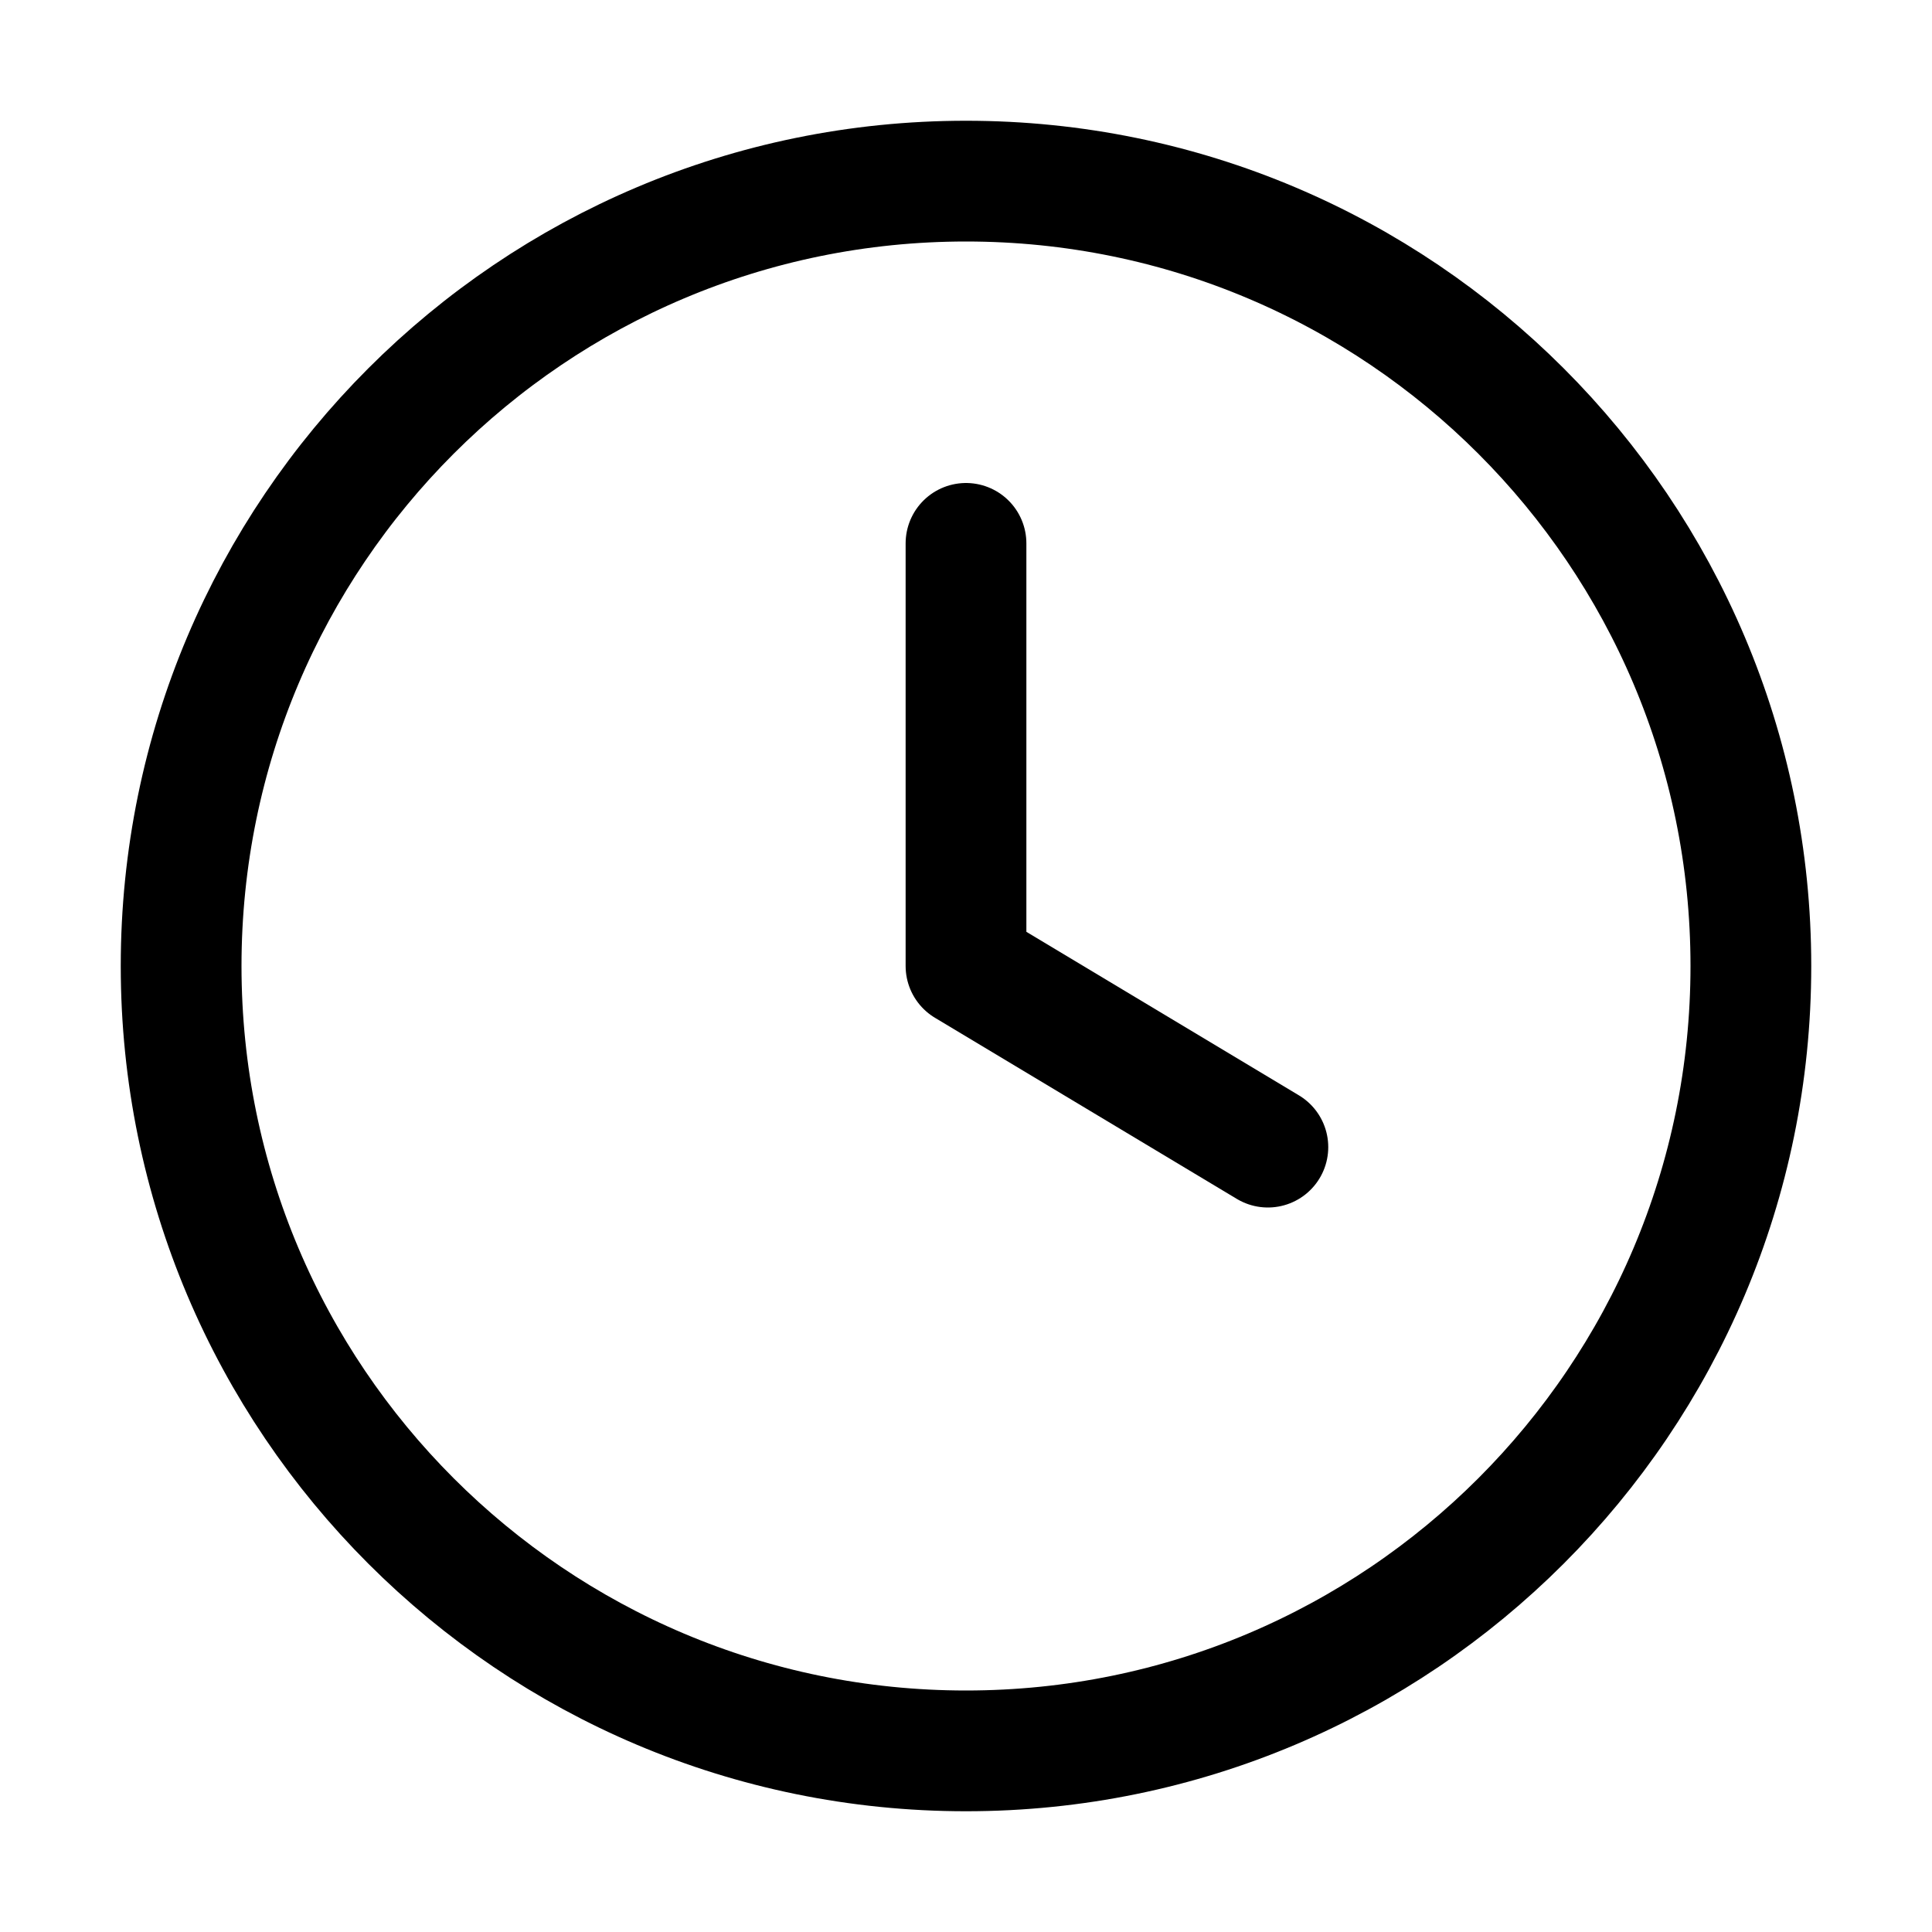
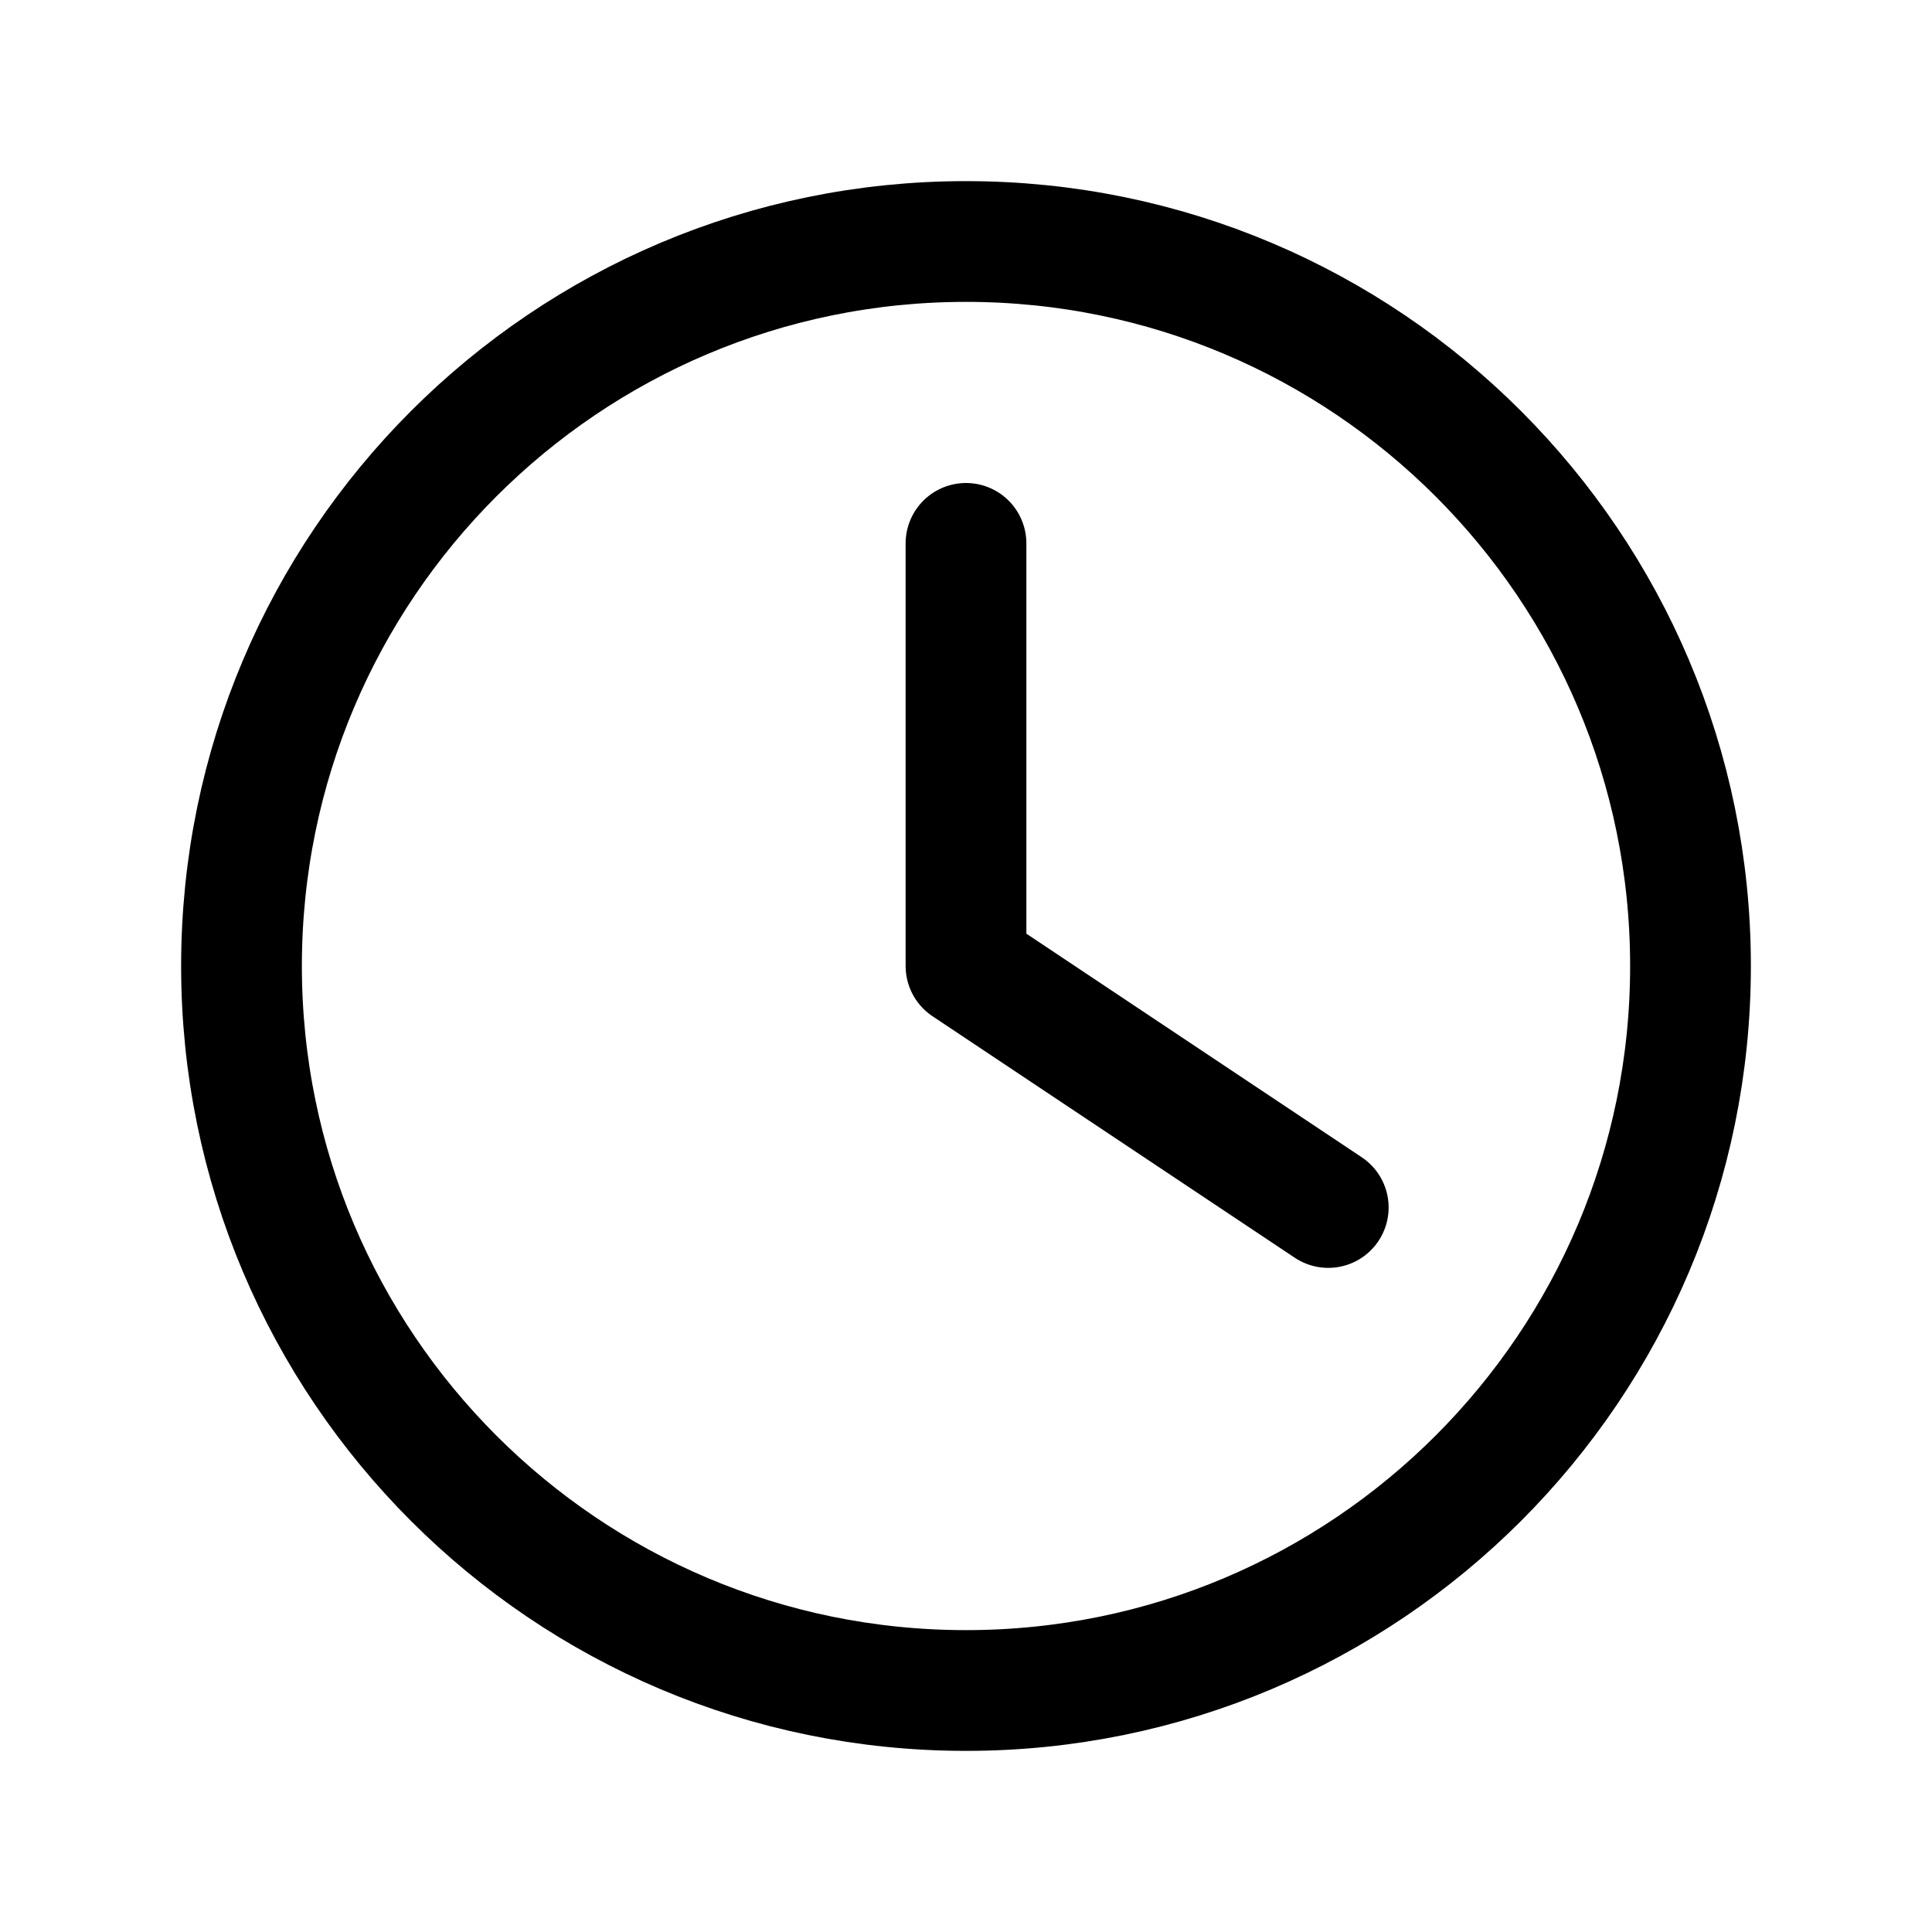
<svg xmlns="http://www.w3.org/2000/svg" viewBox="0 0 16 16" fill="none" stroke="#000" stroke-width="1" stroke-linecap="round" stroke-linejoin="round">
-   <circle cx="8" cy="8" r="6.5" />
-   <path d="M8 4.5V8l2.5 1.5" />
+   <circle cx="8" cy="8" r="6" />
+   <path d="M8 4.5V8l3 2" />
</svg>
